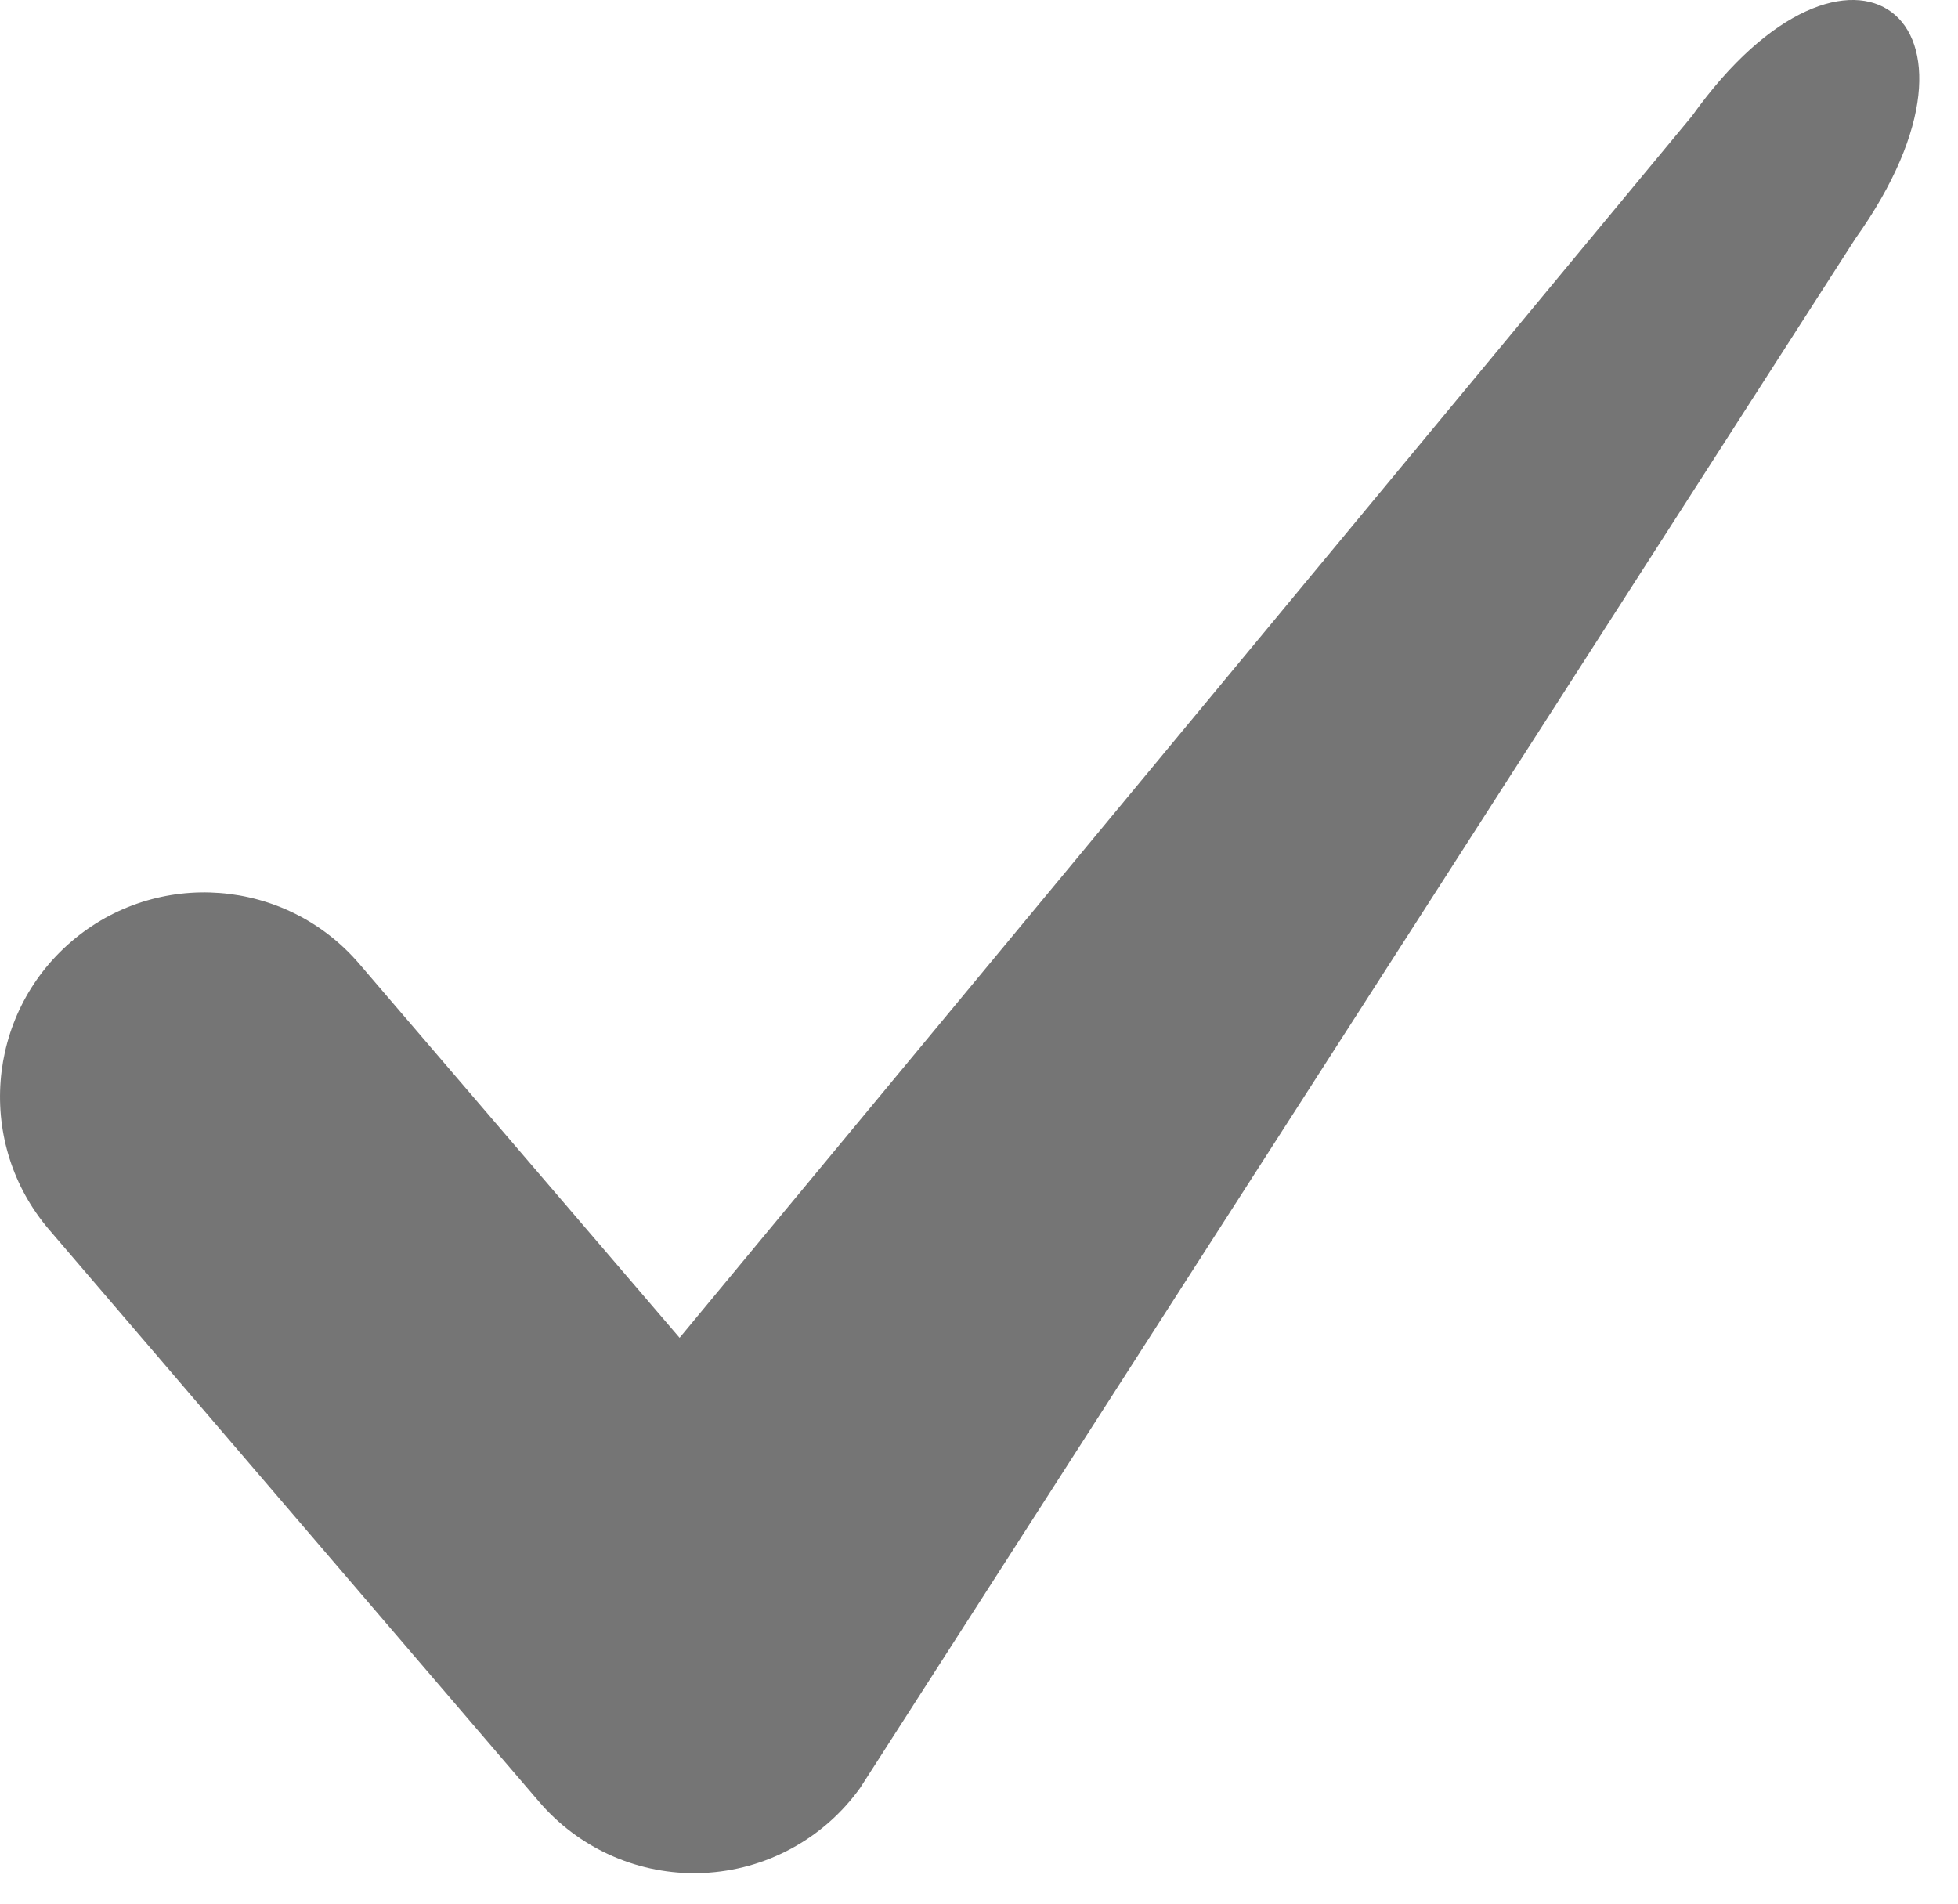
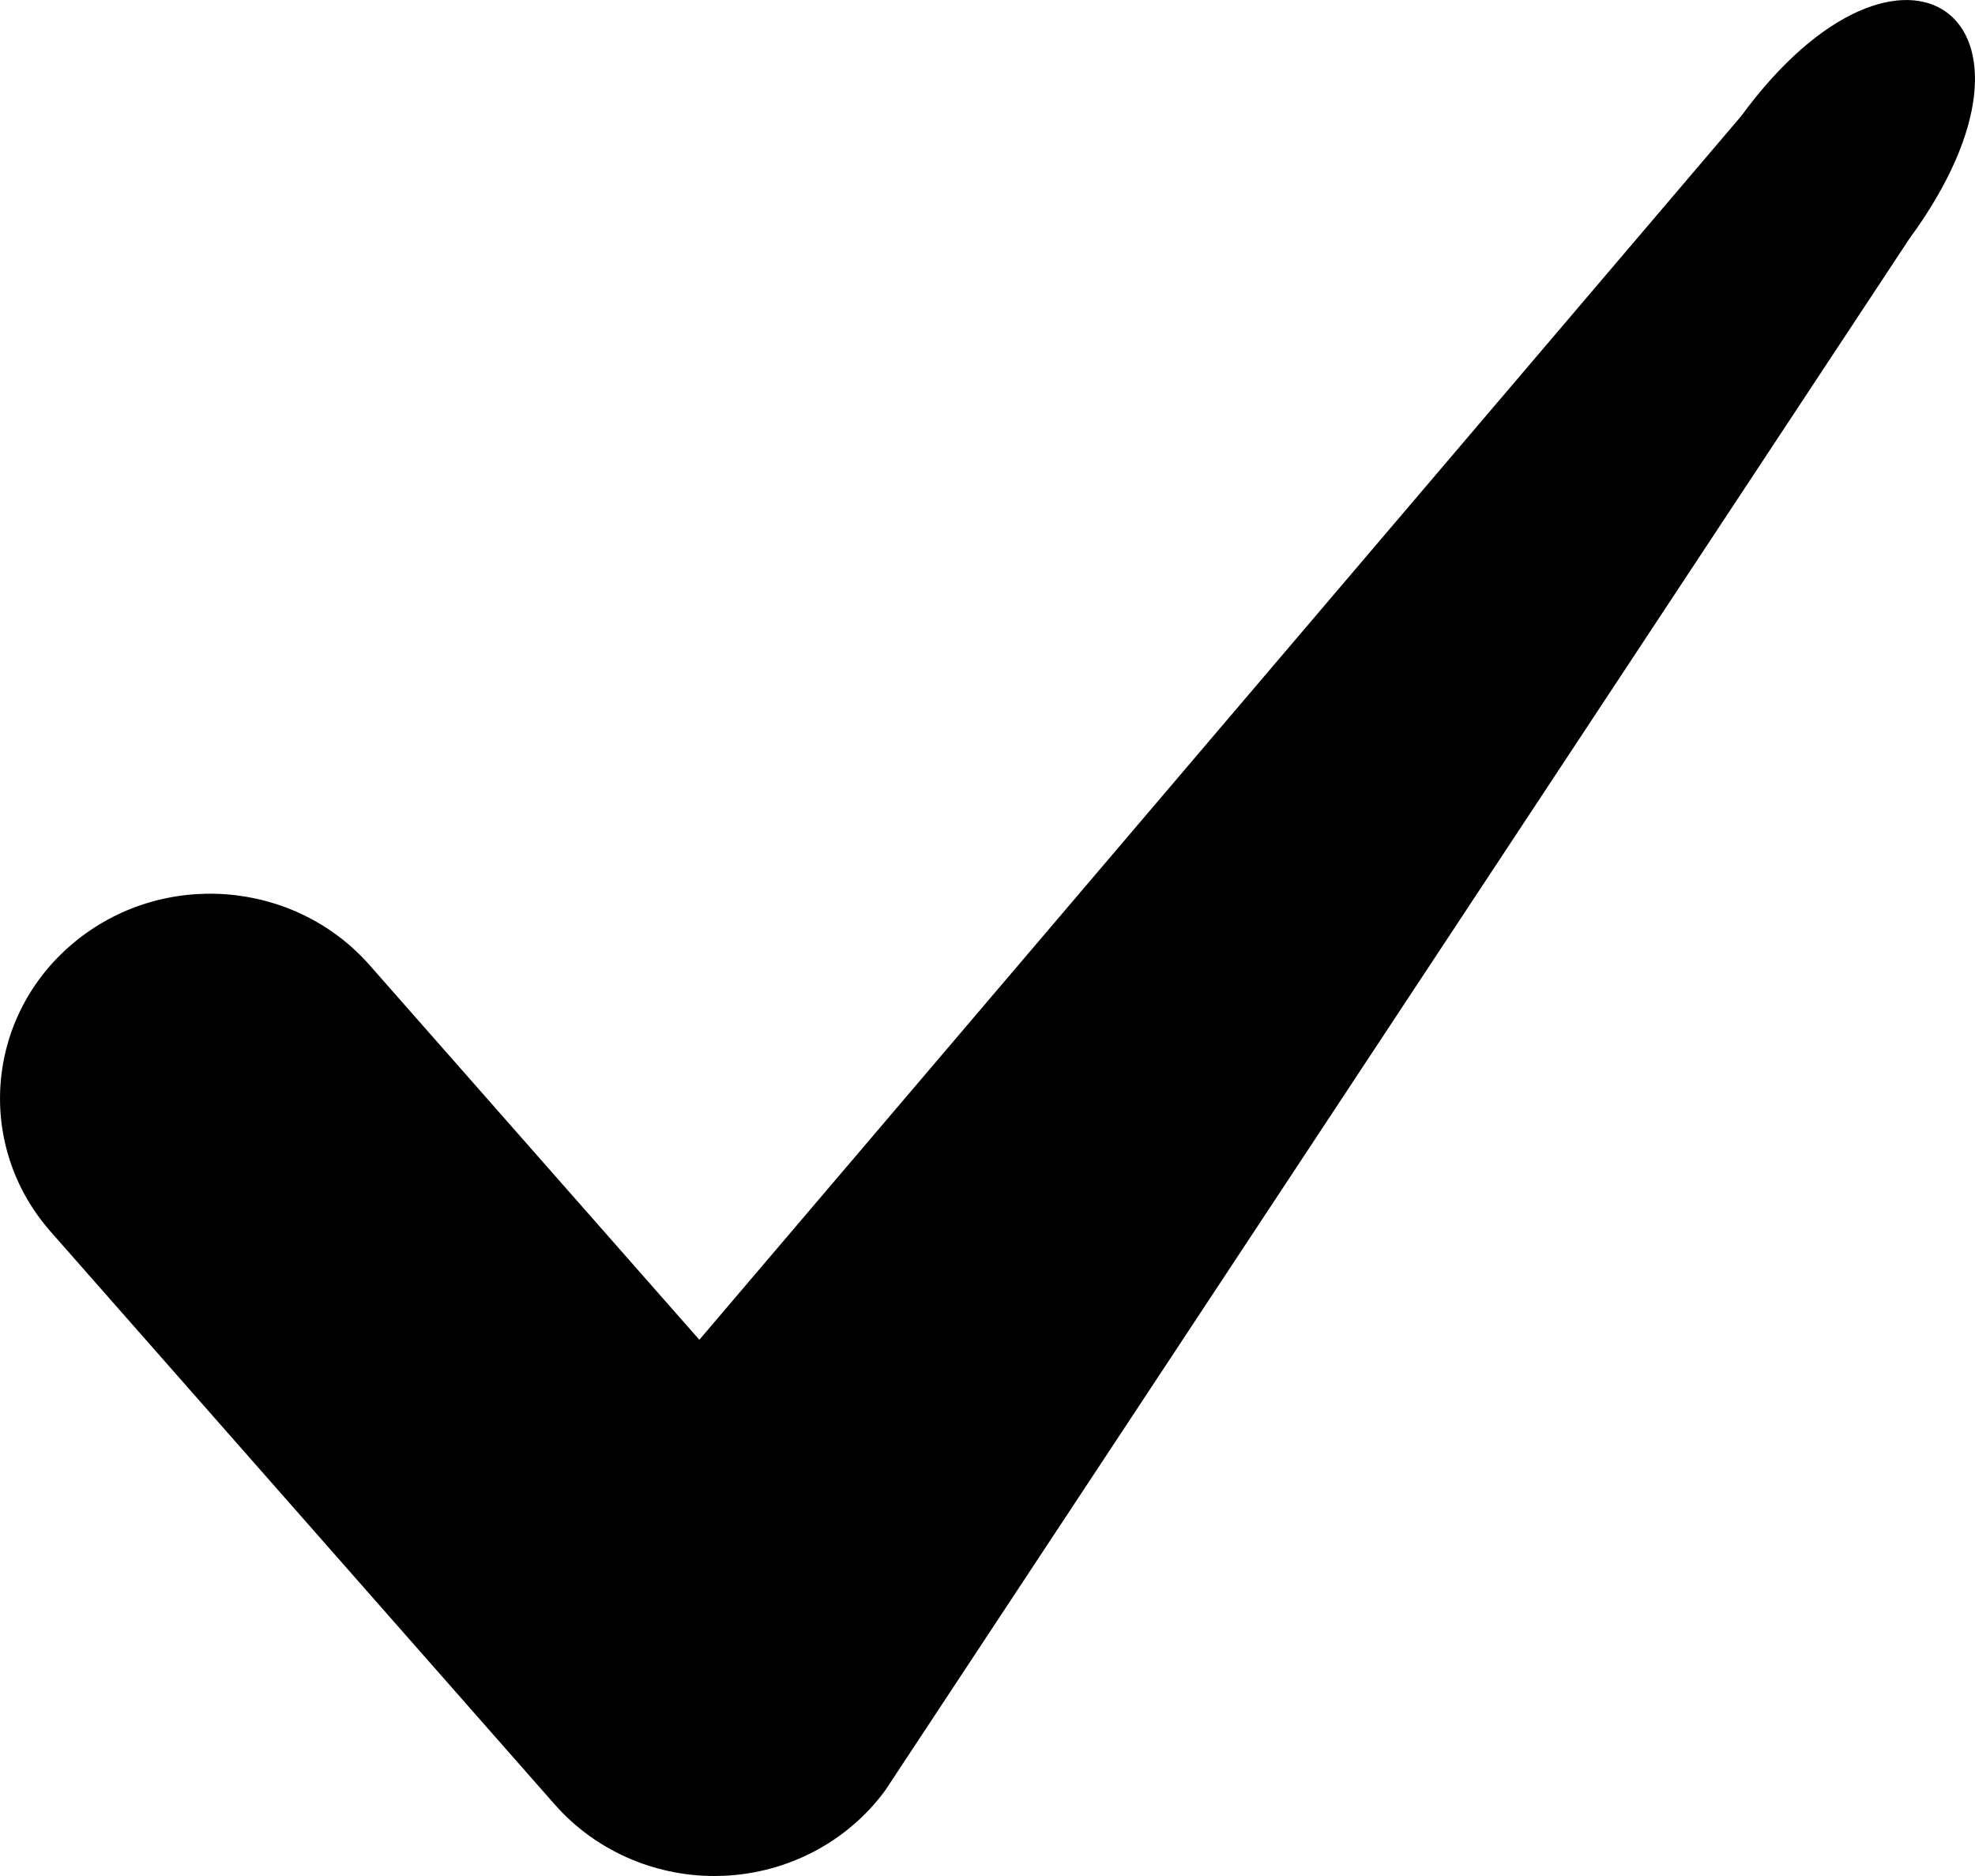
- <svg xmlns="http://www.w3.org/2000/svg" width="36" height="35" viewBox="0 0 36 35" fill="none">
-   <path d="M12.764 34.44C11.671 34.44 10.629 33.963 9.913 33.128L0.904 22.609C-0.445 21.034 -0.263 18.662 1.311 17.312C2.885 15.961 5.254 16.143 6.605 17.72L12.495 24.596L31.11 2.132C33.992 -1.908 37.008 0.329 34.114 4.386L15.818 32.867C15.147 33.807 14.082 34.385 12.929 34.436C12.873 34.439 12.819 34.44 12.764 34.44Z" fill="#757575" />
+ <svg xmlns="http://www.w3.org/2000/svg" width="20" height="19" viewBox="0 0 20 19" fill="none">
+   <path d="M7.234 19C6.615 19 6.024 18.737 5.618 18.276L0.512 12.473C-0.252 11.604 -0.149 10.296 0.743 9.551C1.635 8.805 2.978 8.906 3.744 9.776L7.082 13.569L17.632 1.176C19.265 -1.052 20.975 0.182 19.334 2.42L8.965 18.132C8.585 18.651 7.981 18.97 7.328 18.998C7.296 18.999 7.265 19 7.234 19Z" fill="black" />
</svg>
